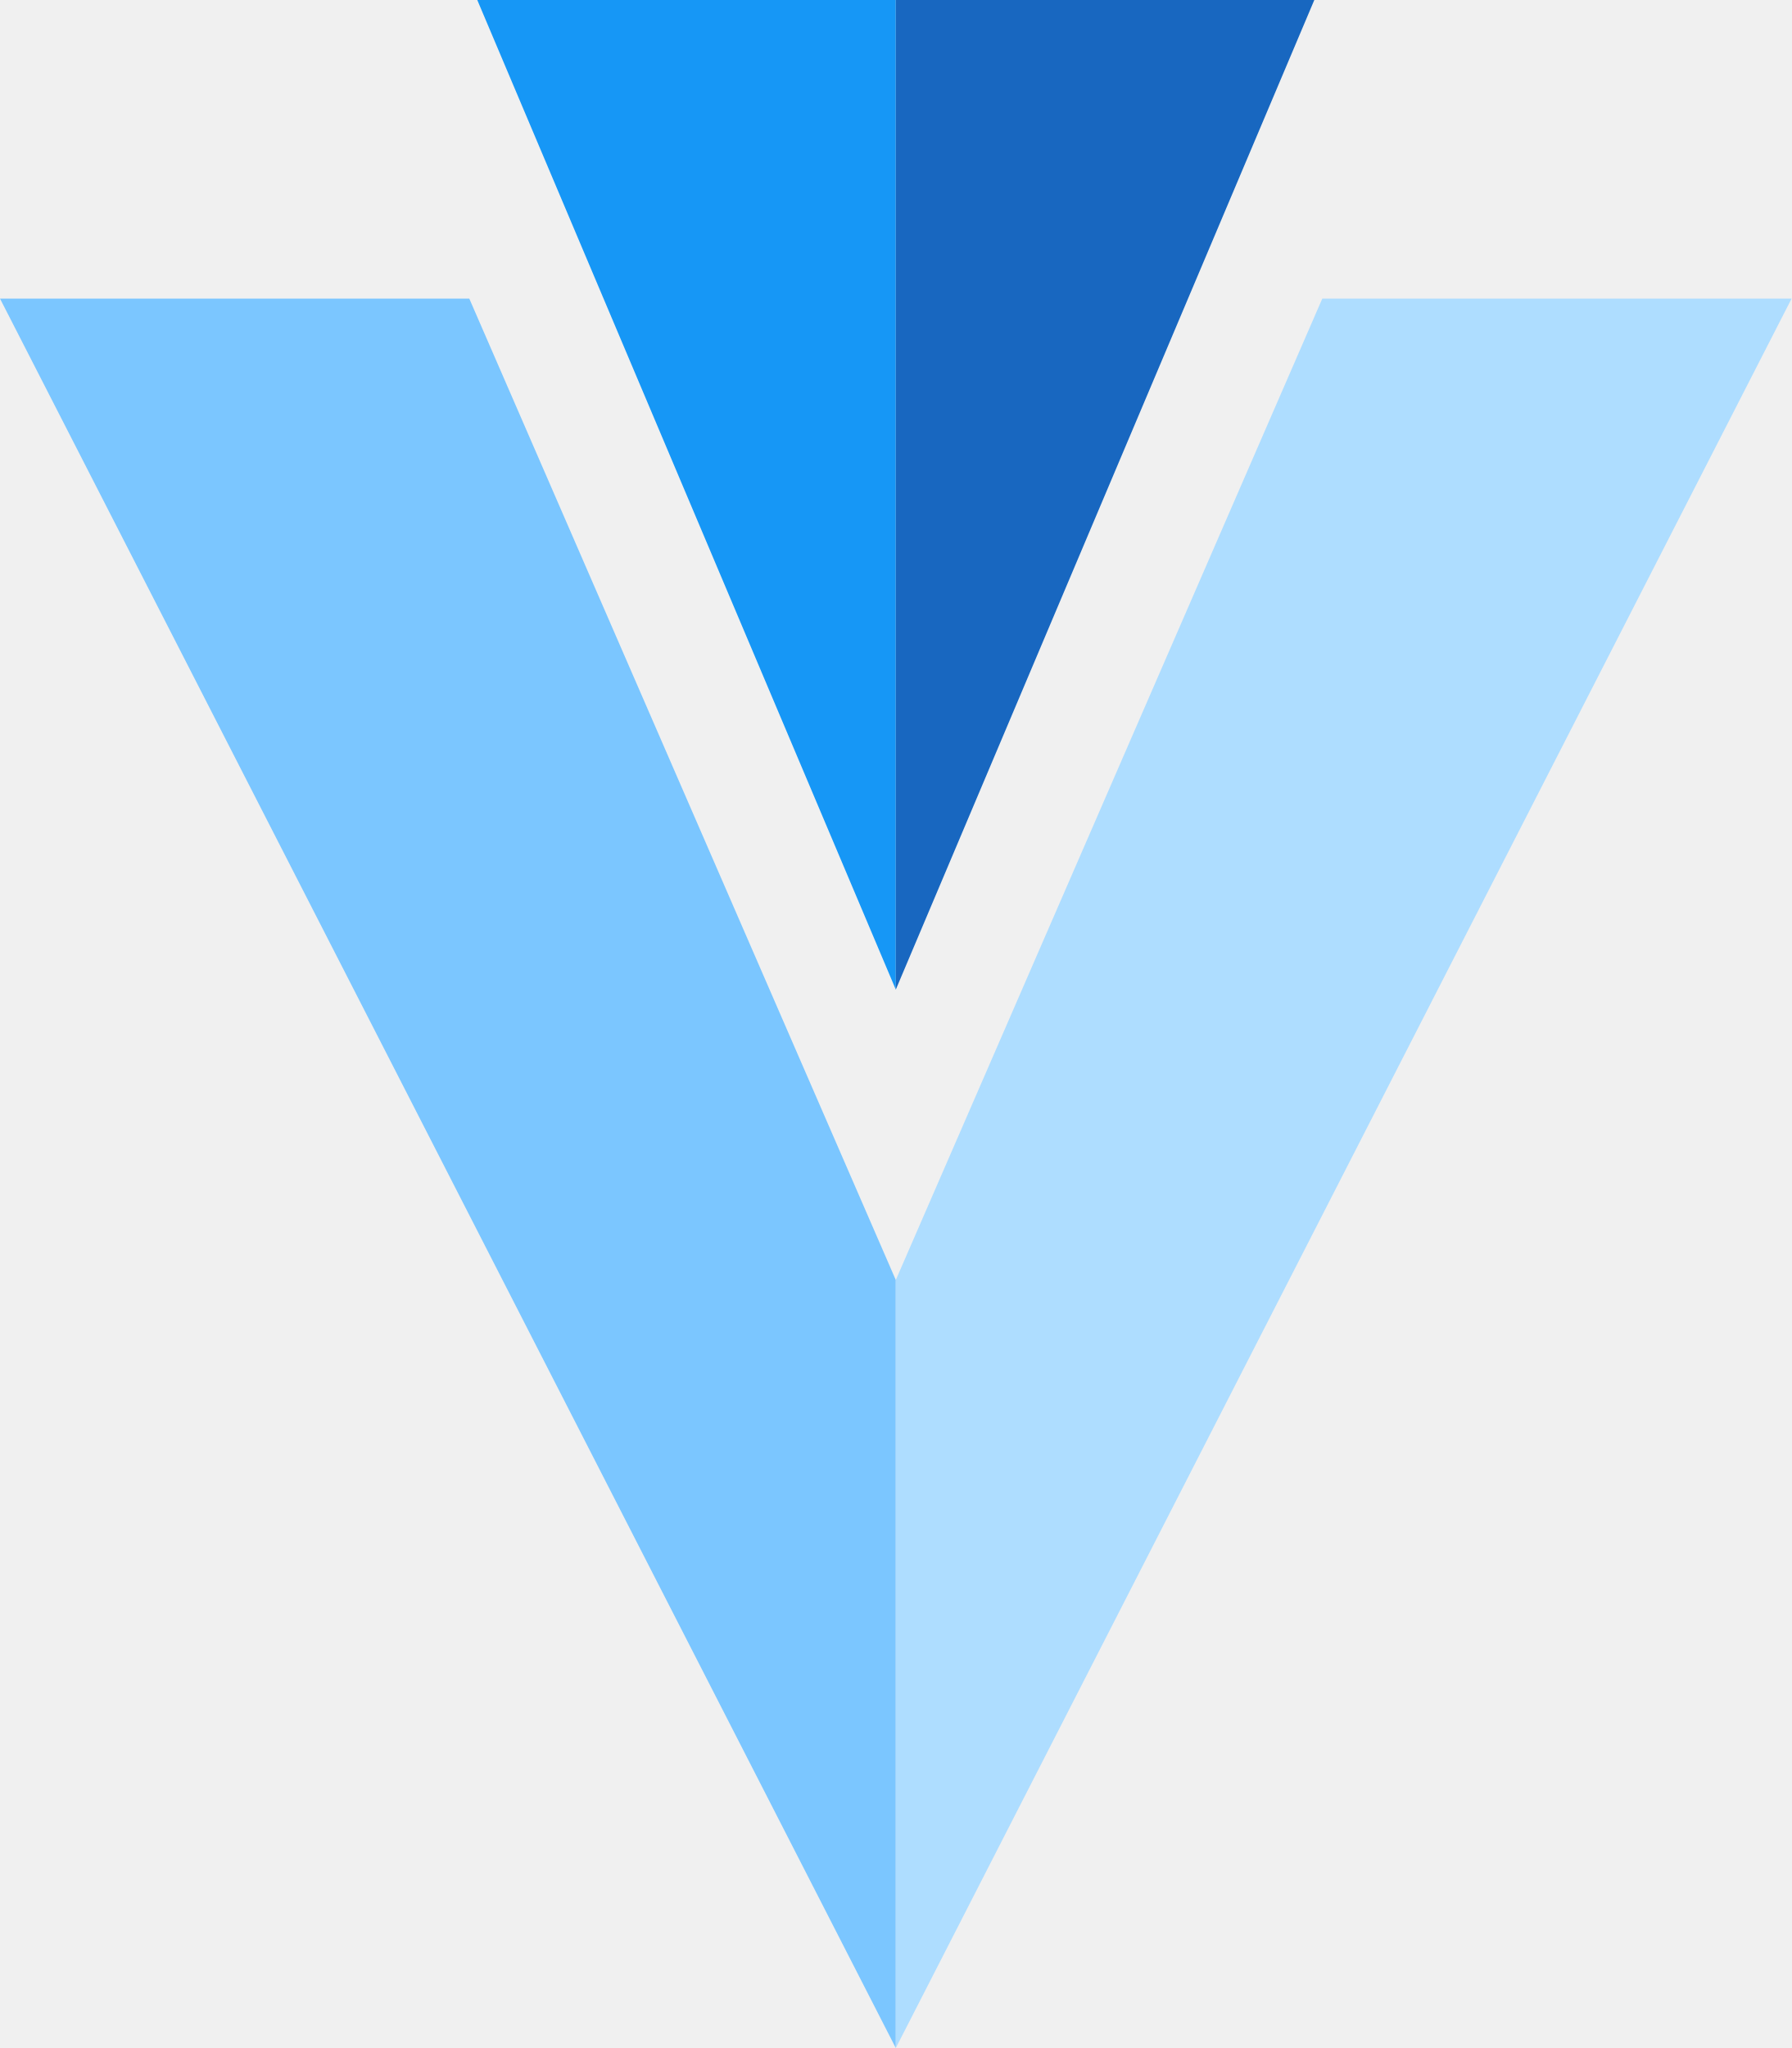
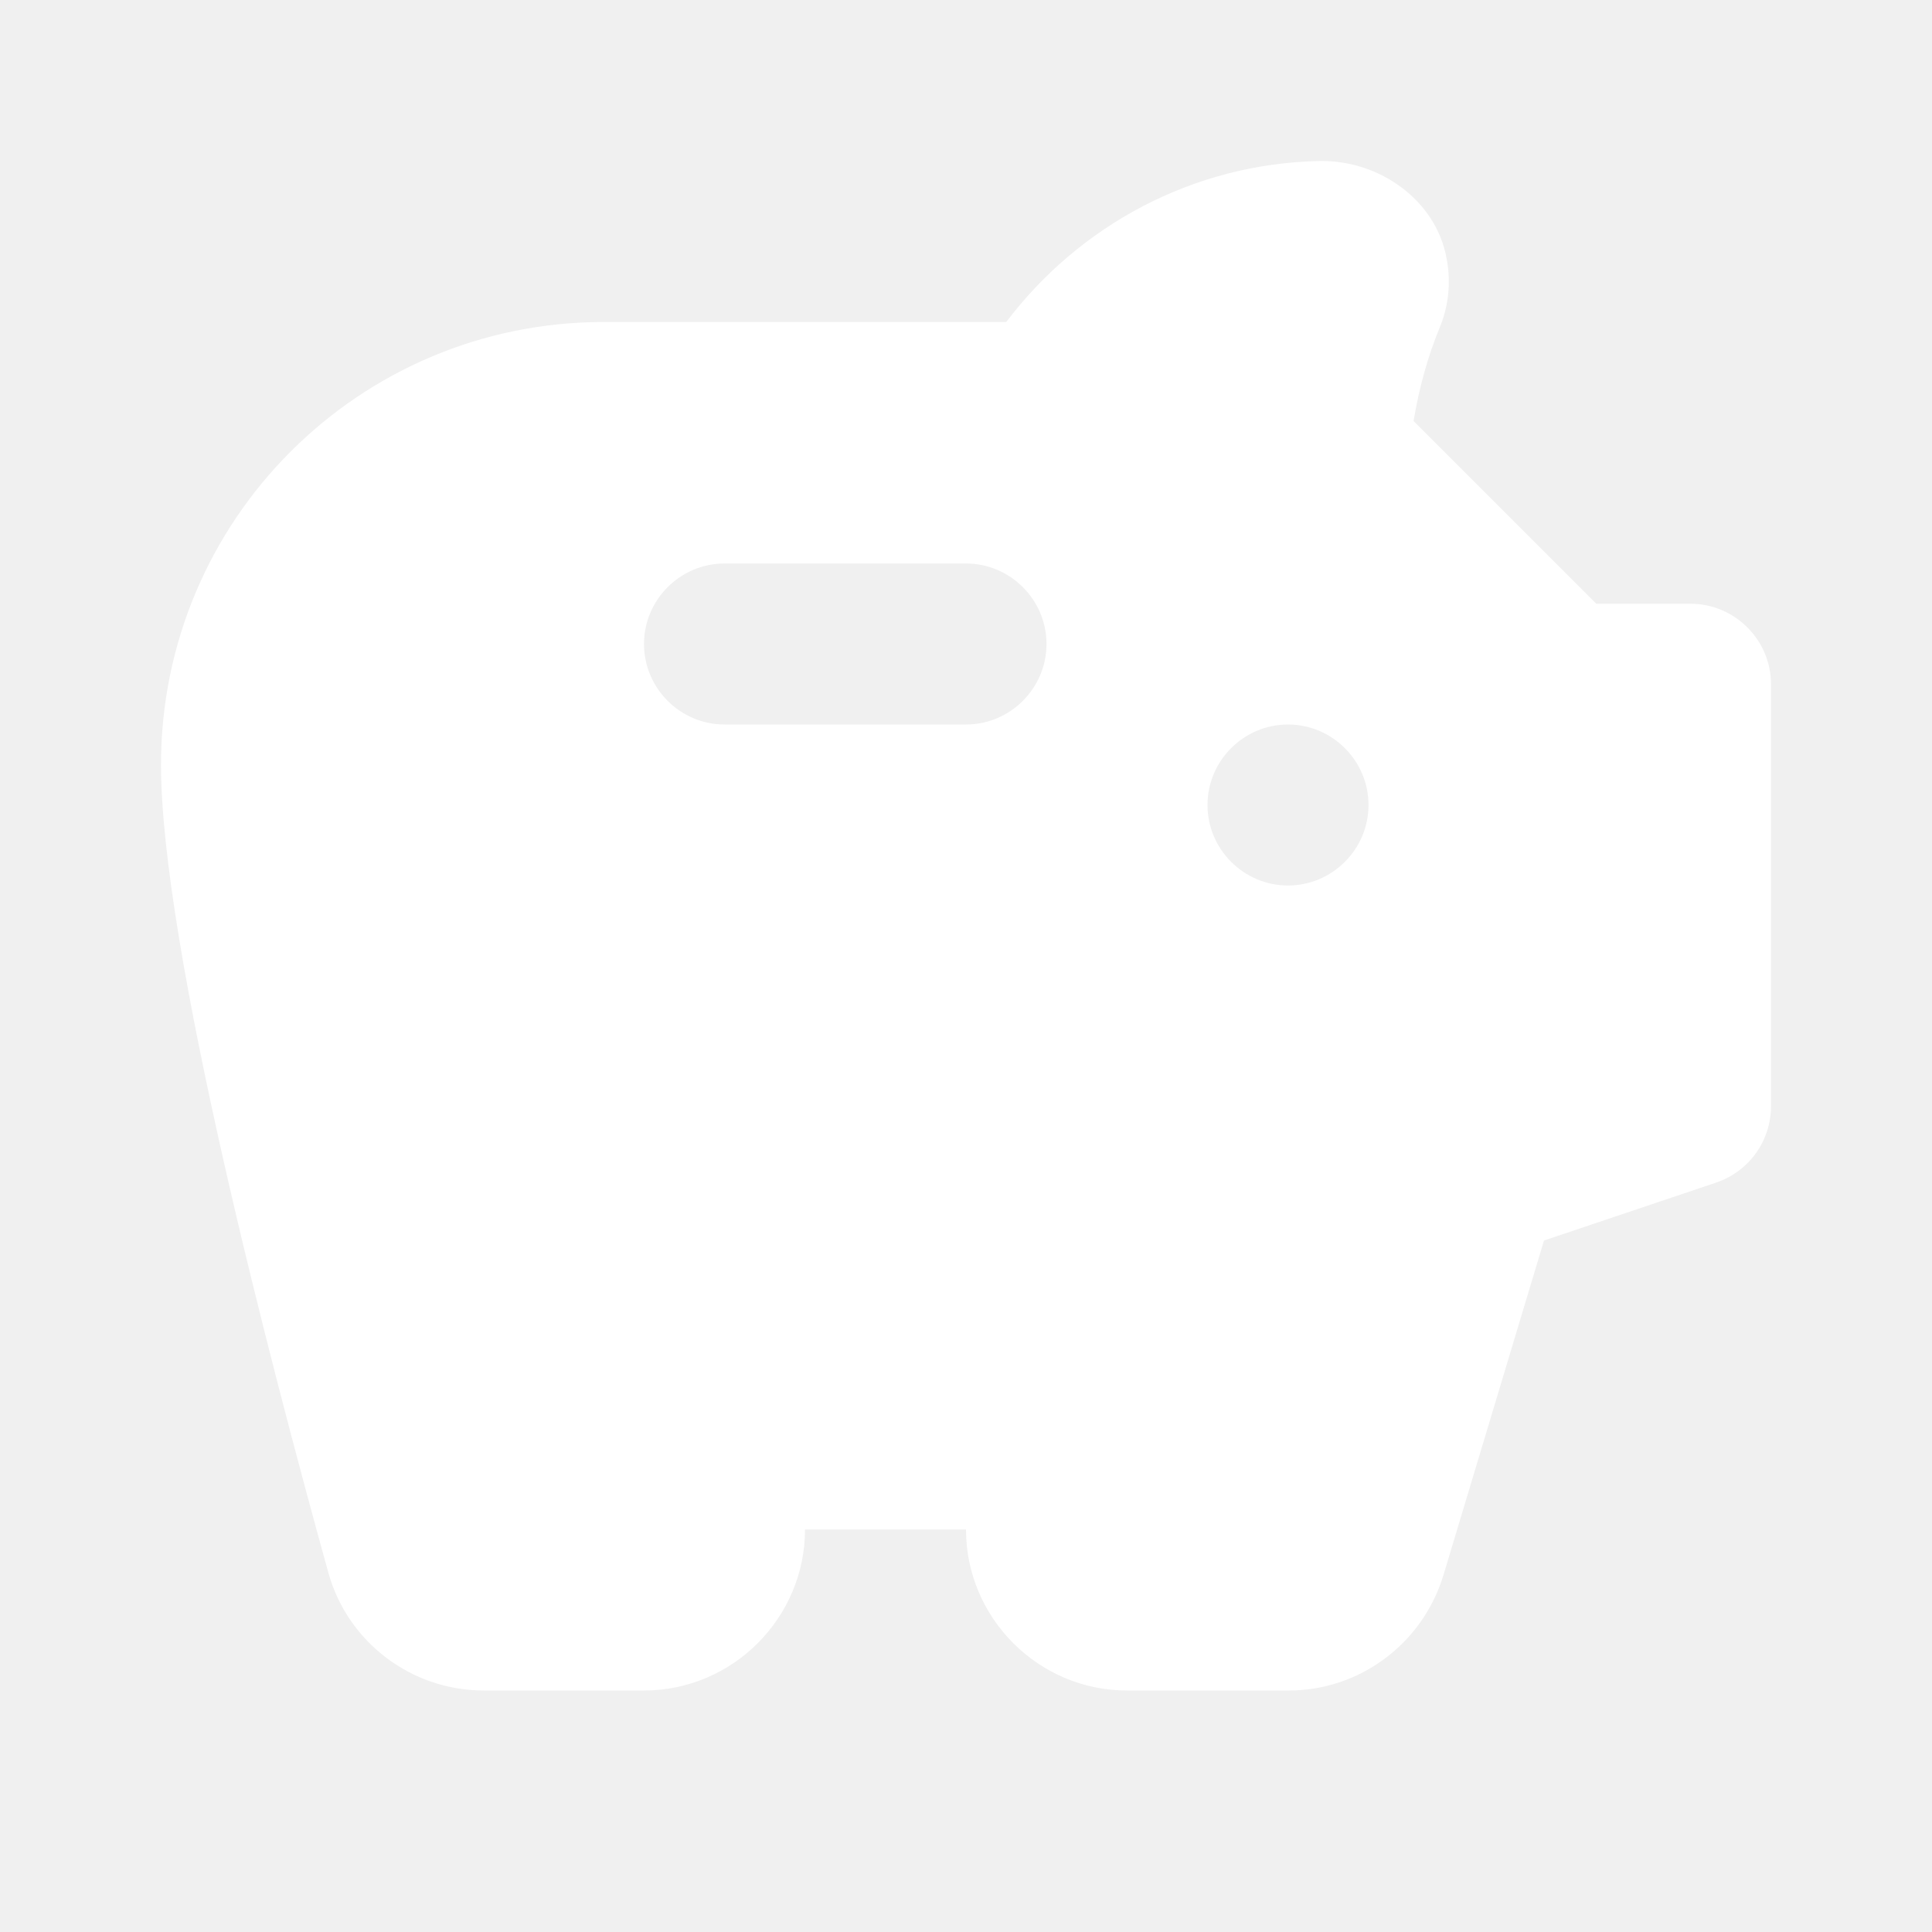
- <svg xmlns="http://www.w3.org/2000/svg" id="Layer_1" data-name="Layer 1" viewBox="0 0 87.5 100">
-   <defs>
-     <style>.cls-1{fill:#1697f6;}.cls-2{fill:#7bc6ff;}.cls-3{fill:#1867c0;}.cls-4{fill:#aeddff;}</style>
-   </defs>
-   <polyline class="cls-1" points="43.75 0 23.31 0 43.75 48.32" />
-   <polygon class="cls-2" points="43.75 62.5 43.75 100 0 14.58 22.92 14.58 43.75 62.5" />
-   <polyline class="cls-3" points="43.75 0 64.19 0 43.75 48.32" />
-   <polygon class="cls-4" points="64.58 14.58 87.5 14.58 43.75 100 43.75 62.5 64.58 14.58" />
+ <svg xmlns="http://www.w3.org/2000/svg" enable-background="new 0 0 24 24" height="24px" viewBox="0 0 24 24" width="24px" fill="#FFFFFF">
+   <rect fill="none" height="24" width="24" />
+   <g>
+     <path d="M19.83,7.5l-2.27-2.27c0.07-0.42,0.18-0.81,0.32-1.15c0.11-0.26,0.15-0.56,0.09-0.87C17.84,2.49,17.14,1.99,16.4,2 c-1.59,0.03-3,0.81-3.9,2l-5,0C4.46,4,2,6.46,2,9.5c0,2.25,1.37,7.48,2.08,10.04C4.32,20.4,5.11,21,6.01,21L8,21c1.1,0,2-0.9,2-2v0 h2v0c0,1.1,0.9,2,2,2l2.01,0c0.88,0,1.66-0.58,1.92-1.43l1.25-4.16l2.14-0.72c0.41-0.14,0.68-0.52,0.68-0.95V8.5c0-0.55-0.45-1-1-1 H19.83z M12,9H9C8.45,9,8,8.55,8,8v0c0-0.55,0.45-1,1-1h3c0.55,0,1,0.45,1,1v0C13,8.55,12.55,9,12,9z M16,11c-0.55,0-1-0.45-1-1 c0-0.55,0.45-1,1-1s1,0.45,1,1C17,10.55,16.55,11,16,11z" />
+   </g>
</svg>
